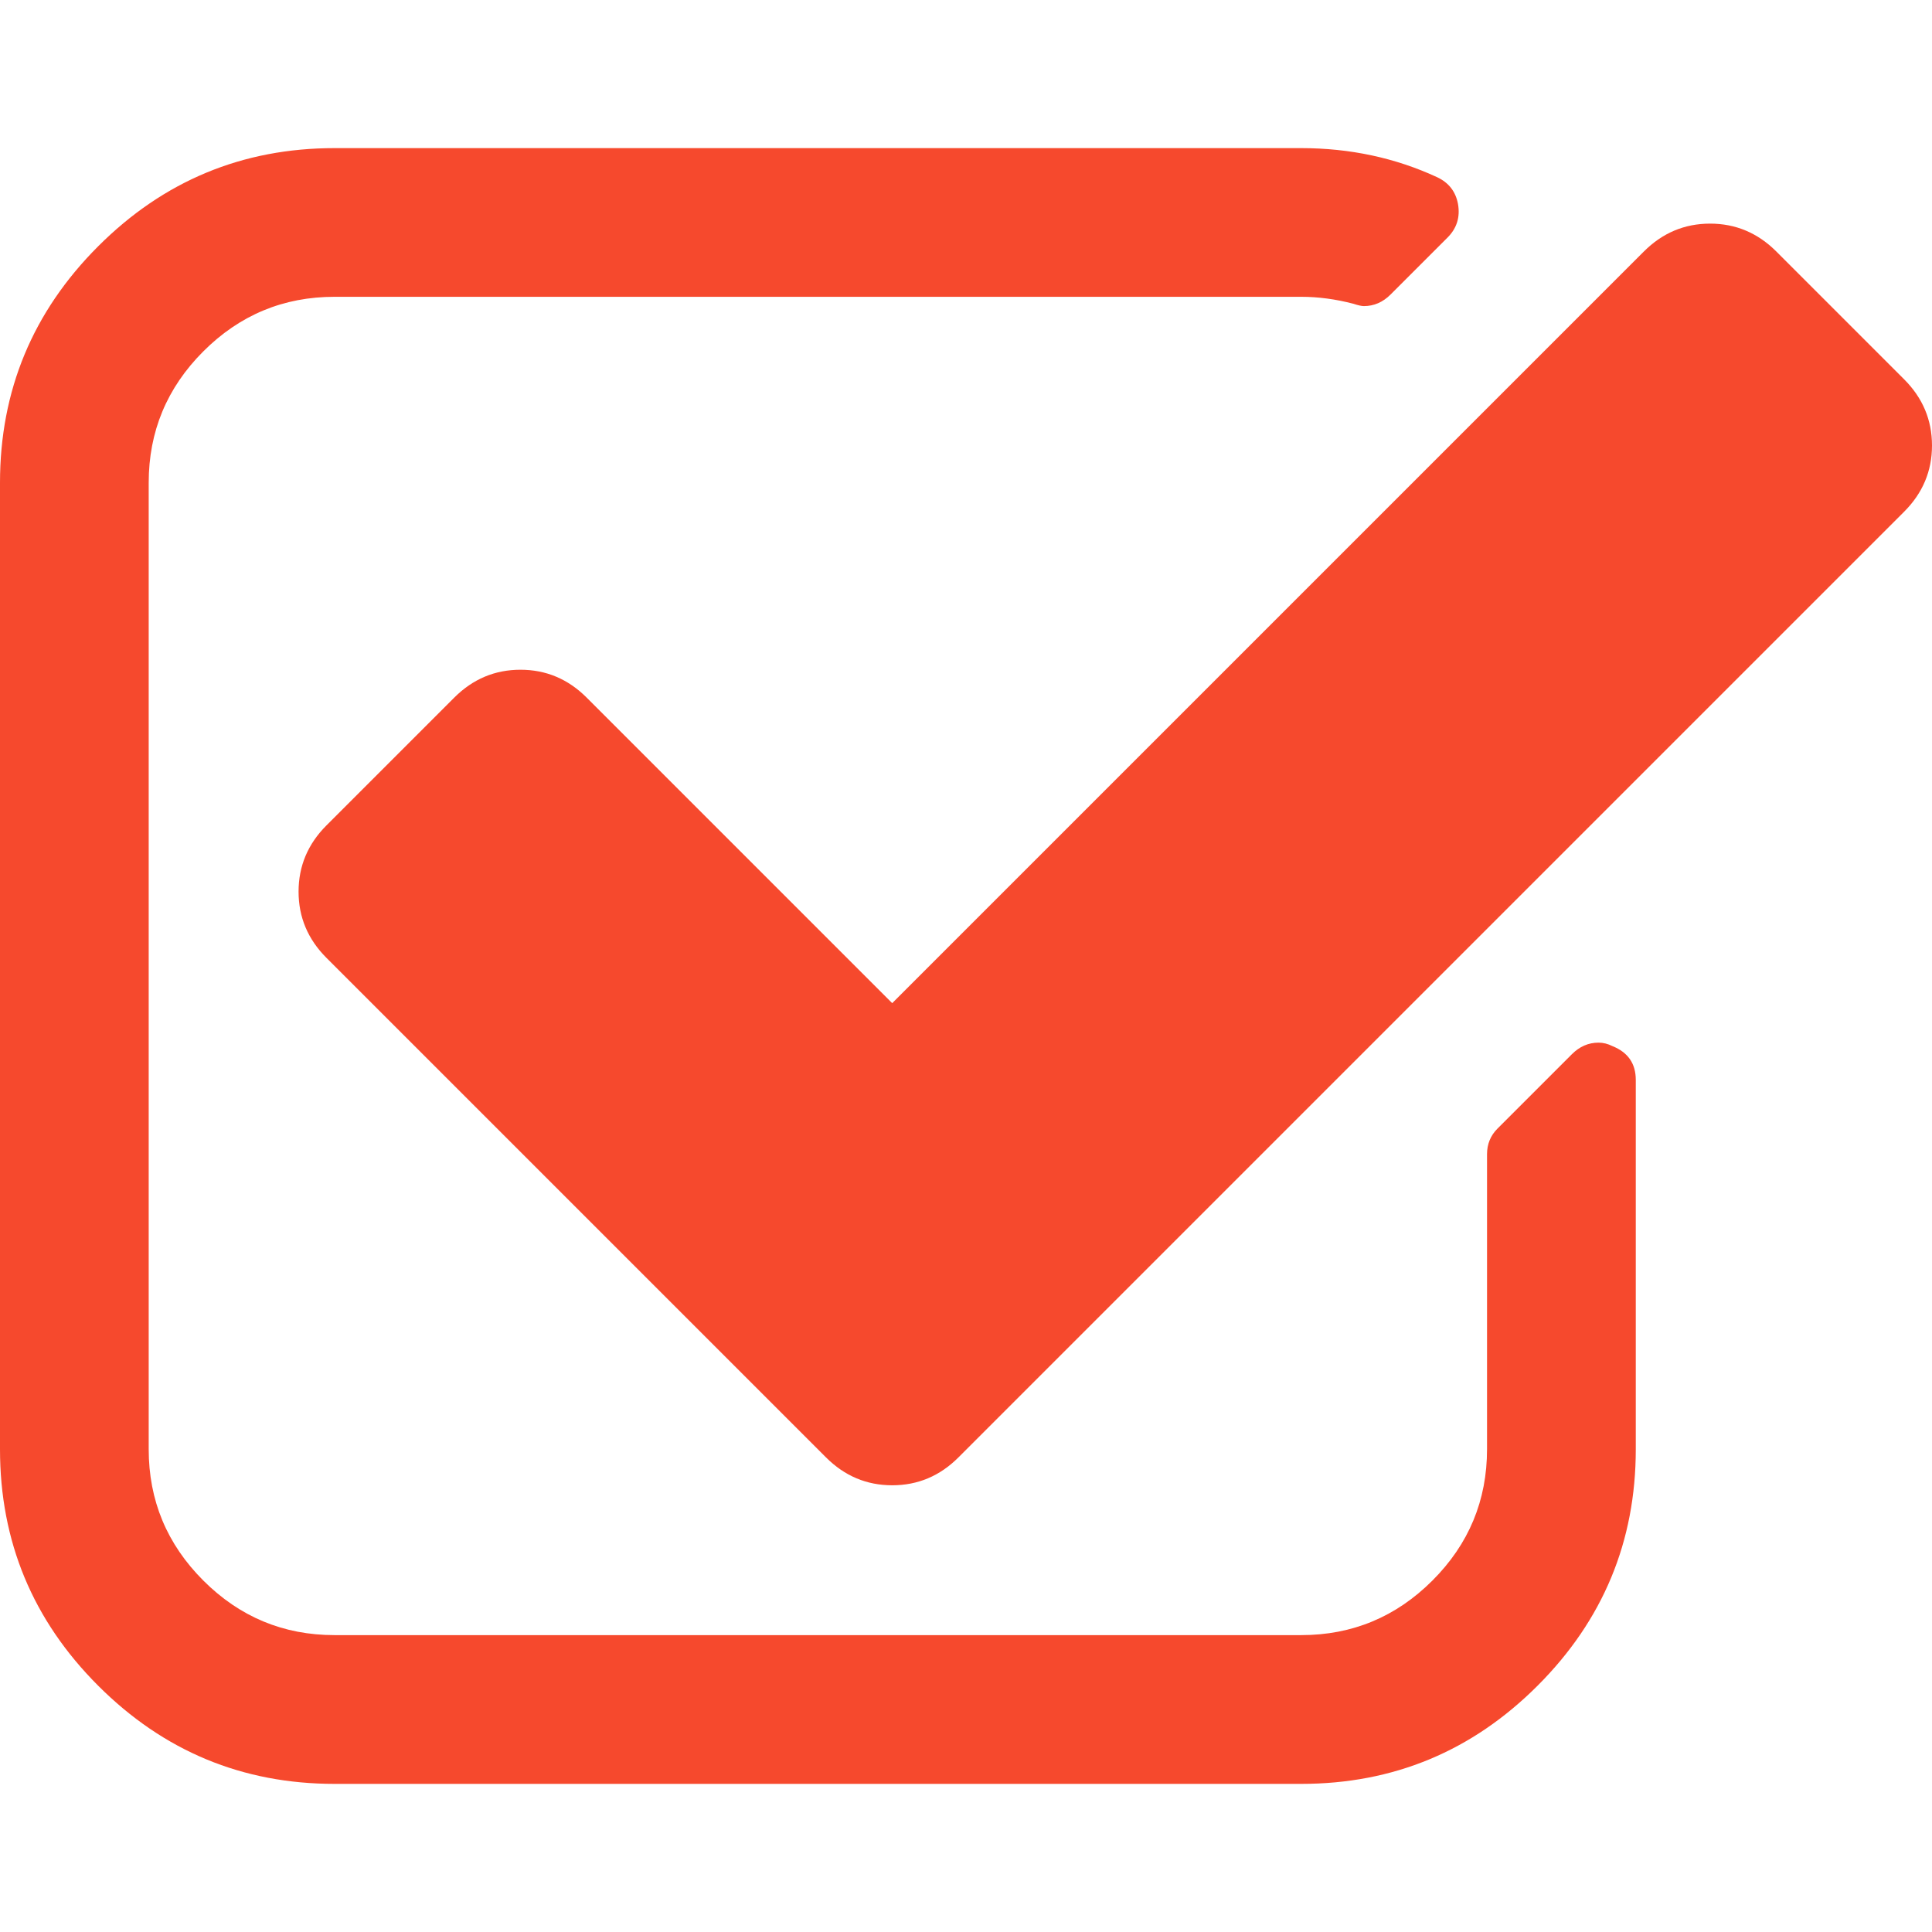
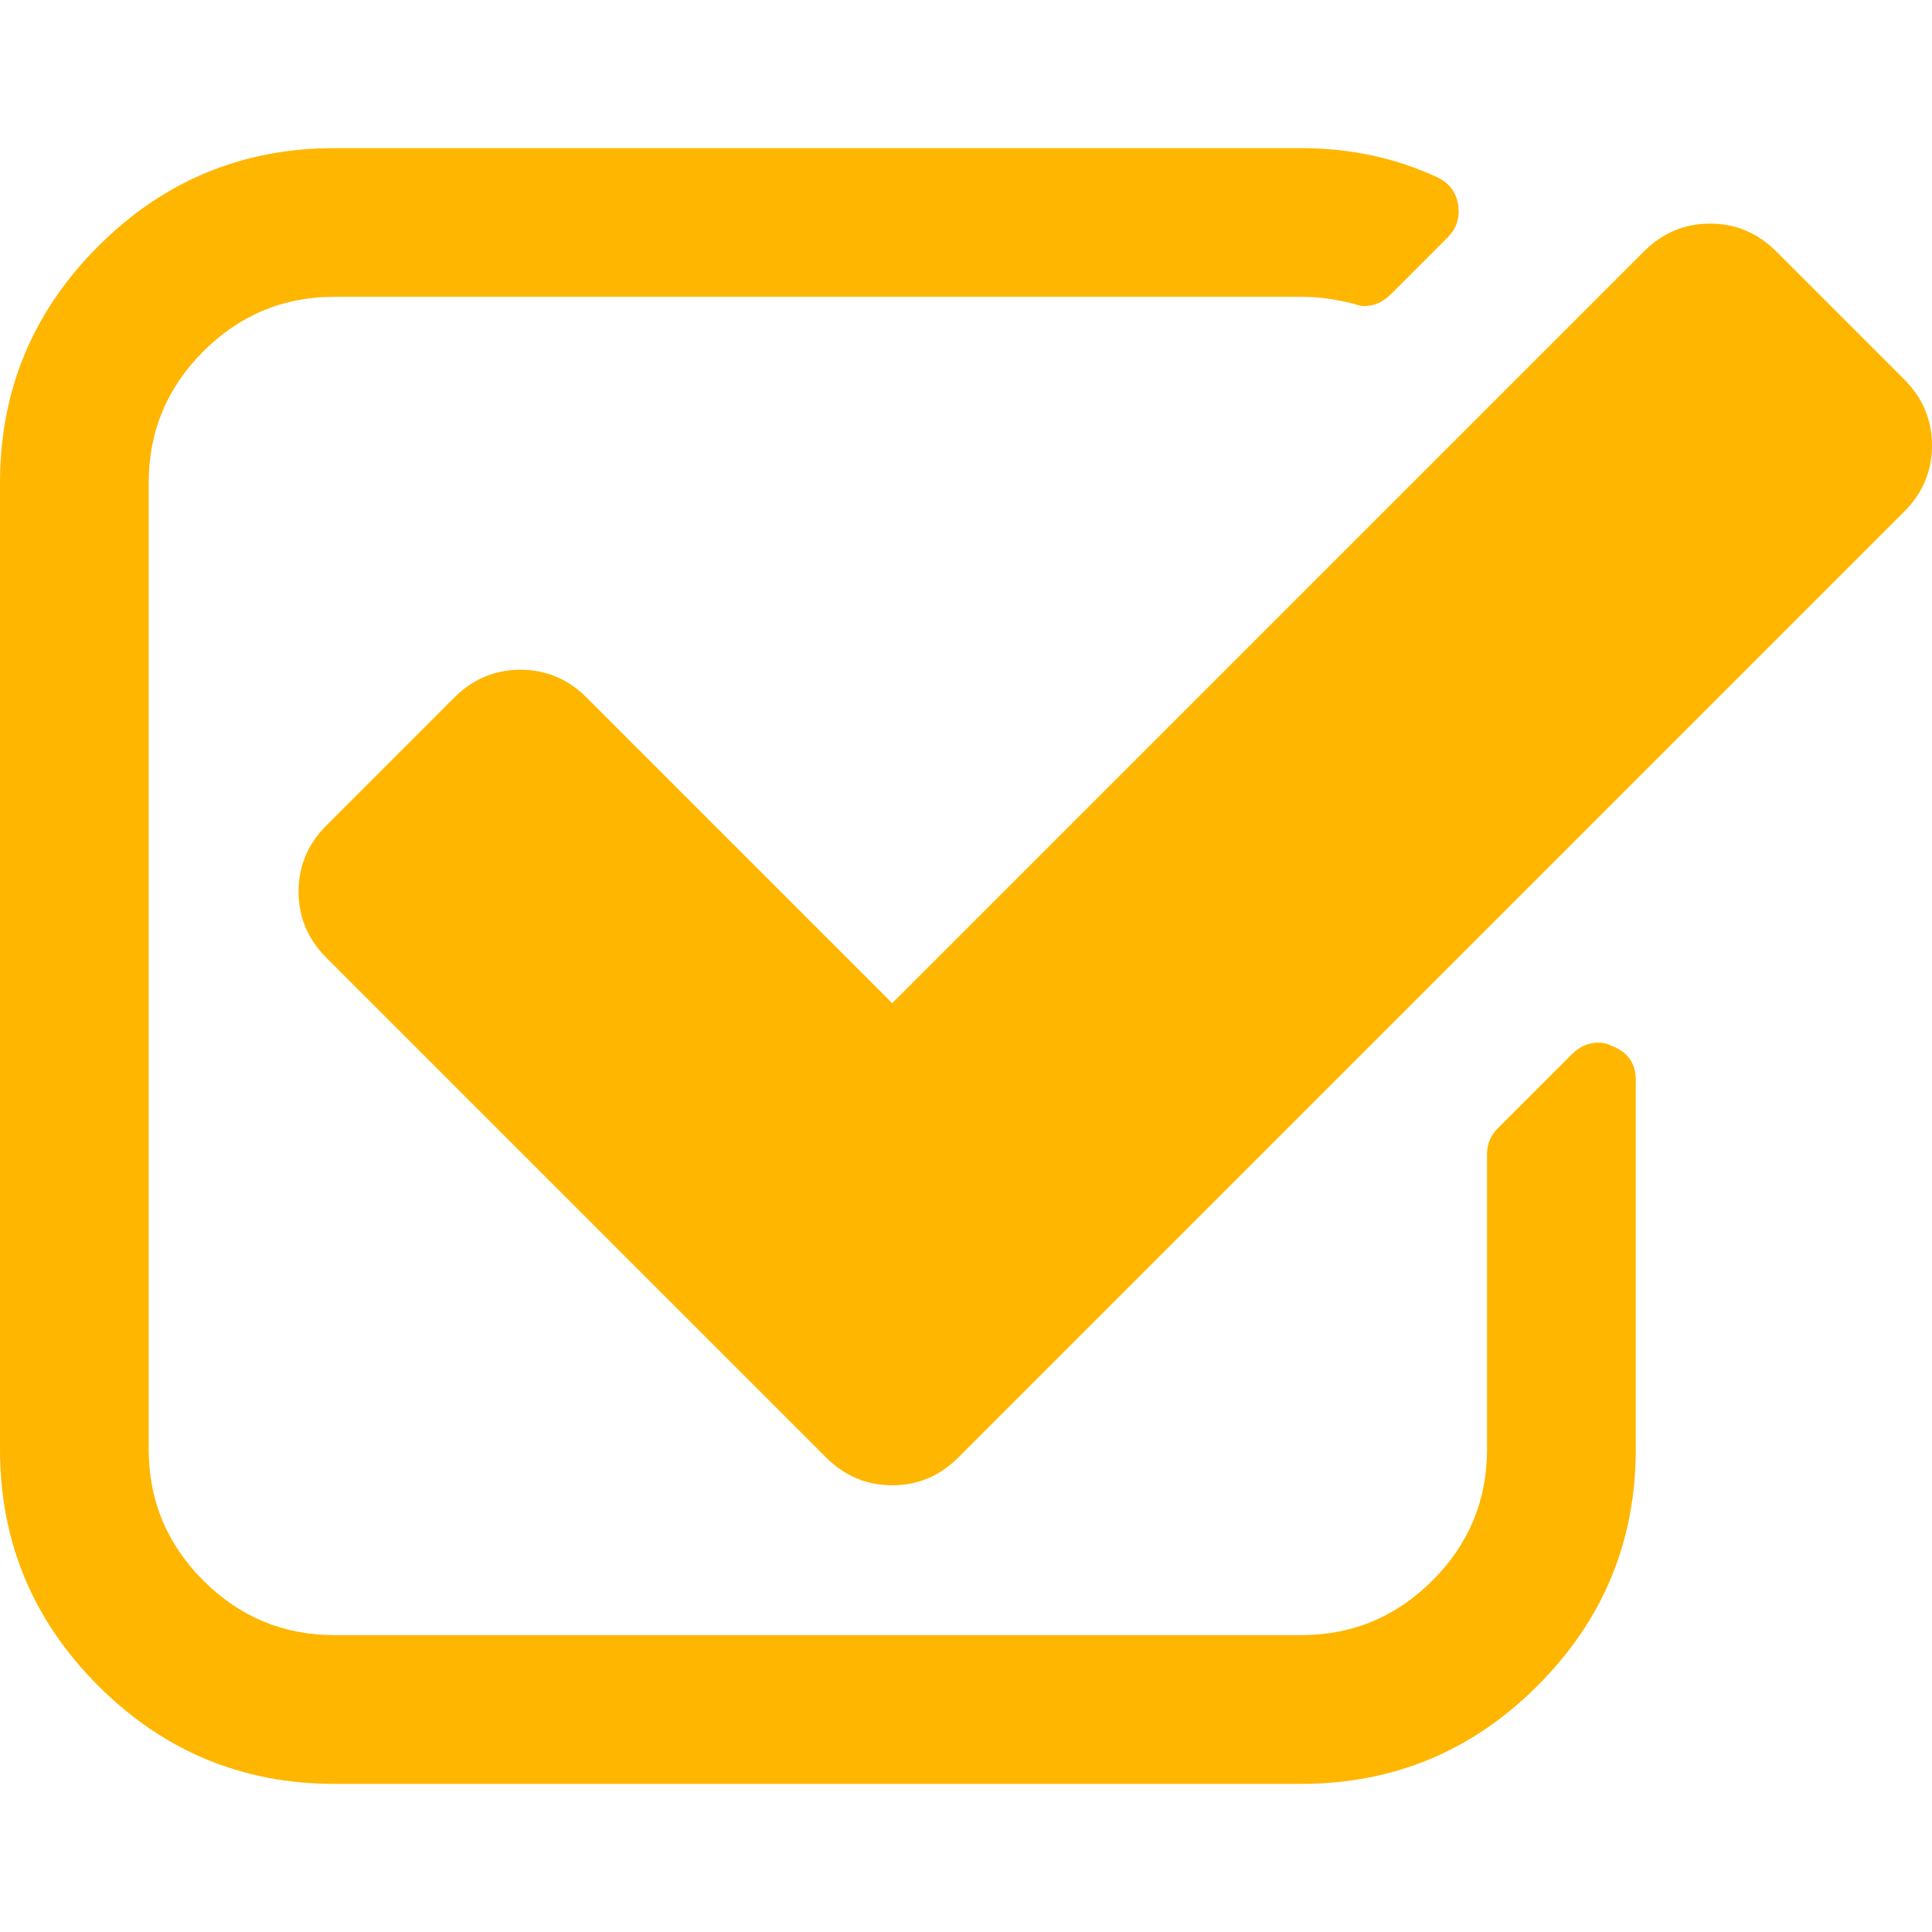
<svg xmlns="http://www.w3.org/2000/svg" version="1.1" id="Capa_1" x="0px" y="0px" width="474.8px" height="474.801px" viewBox="0 0 474.8 474.801" style="enable-background:new 0 0 474.8 474.801;" xml:space="preserve">
  <g>
    <g>
-       <path fill="#f6492d" d="M396.283,257.097c-1.14-0.575-2.282-0.862-3.433-0.862c-2.478,0-4.661,0.951-6.563,2.857l-18.274,18.271    c-1.708,1.715-2.566,3.806-2.566,6.283v72.513c0,12.565-4.463,23.314-13.415,32.264c-8.945,8.945-19.701,13.418-32.264,13.418    H82.226c-12.564,0-23.319-4.473-32.264-13.418c-8.947-8.949-13.418-19.698-13.418-32.264V118.622    c0-12.562,4.471-23.316,13.418-32.264c8.945-8.946,19.7-13.418,32.264-13.418H319.77c4.188,0,8.47,0.571,12.847,1.714    c1.143,0.378,1.999,0.571,2.563,0.571c2.478,0,4.668-0.949,6.57-2.852l13.99-13.99c2.282-2.281,3.142-5.043,2.566-8.276    c-0.571-3.046-2.286-5.236-5.141-6.567c-10.272-4.752-21.412-7.139-33.403-7.139H82.226c-22.65,0-42.018,8.042-58.102,24.126    C8.042,76.613,0,95.978,0,118.629v237.543c0,22.647,8.042,42.014,24.125,58.098c16.084,16.088,35.452,24.13,58.102,24.13h237.541    c22.647,0,42.017-8.042,58.101-24.13c16.085-16.084,24.134-35.45,24.134-58.098v-90.797    C402.001,261.381,400.088,258.623,396.283,257.097z" />
-       <path fill="#f6492d" d="M467.95,93.216l-31.409-31.409c-4.568-4.567-9.996-6.851-16.279-6.851c-6.275,0-11.707,2.284-16.271,6.851    L219.265,246.532l-75.084-75.089c-4.569-4.57-9.995-6.851-16.274-6.851c-6.28,0-11.704,2.281-16.274,6.851l-31.405,31.405    c-4.568,4.568-6.854,9.994-6.854,16.277c0,6.28,2.286,11.704,6.854,16.274l122.767,122.767c4.569,4.571,9.995,6.851,16.274,6.851    c6.279,0,11.704-2.279,16.274-6.851l232.404-232.403c4.565-4.567,6.854-9.994,6.854-16.274S472.518,97.783,467.95,93.216z" />
+       <path fill="#ffb600" d="M396.283,257.097c-1.14-0.575-2.282-0.862-3.433-0.862c-2.478,0-4.661,0.951-6.563,2.857l-18.274,18.271    c-1.708,1.715-2.566,3.806-2.566,6.283v72.513c0,12.565-4.463,23.314-13.415,32.264c-8.945,8.945-19.701,13.418-32.264,13.418    H82.226c-12.564,0-23.319-4.473-32.264-13.418c-8.947-8.949-13.418-19.698-13.418-32.264V118.622    c0-12.562,4.471-23.316,13.418-32.264c8.945-8.946,19.7-13.418,32.264-13.418H319.77c4.188,0,8.47,0.571,12.847,1.714    c1.143,0.378,1.999,0.571,2.563,0.571c2.478,0,4.668-0.949,6.57-2.852l13.99-13.99c2.282-2.281,3.142-5.043,2.566-8.276    c-0.571-3.046-2.286-5.236-5.141-6.567c-10.272-4.752-21.412-7.139-33.403-7.139H82.226c-22.65,0-42.018,8.042-58.102,24.126    C8.042,76.613,0,95.978,0,118.629v237.543c0,22.647,8.042,42.014,24.125,58.098c16.084,16.088,35.452,24.13,58.102,24.13h237.541    c22.647,0,42.017-8.042,58.101-24.13c16.085-16.084,24.134-35.45,24.134-58.098v-90.797    C402.001,261.381,400.088,258.623,396.283,257.097z" />
+       <path fill="#ffb600" d="M467.95,93.216l-31.409-31.409c-4.568-4.567-9.996-6.851-16.279-6.851c-6.275,0-11.707,2.284-16.271,6.851    L219.265,246.532l-75.084-75.089c-4.569-4.57-9.995-6.851-16.274-6.851c-6.28,0-11.704,2.281-16.274,6.851l-31.405,31.405    c-4.568,4.568-6.854,9.994-6.854,16.277c0,6.28,2.286,11.704,6.854,16.274l122.767,122.767c4.569,4.571,9.995,6.851,16.274,6.851    c6.279,0,11.704-2.279,16.274-6.851l232.404-232.403c4.565-4.567,6.854-9.994,6.854-16.274S472.518,97.783,467.95,93.216z" />
    </g>
  </g>
  <g>
</g>
  <g>
</g>
  <g>
</g>
  <g>
</g>
  <g>
</g>
  <g>
</g>
  <g>
</g>
  <g>
</g>
  <g>
</g>
  <g>
</g>
  <g>
</g>
  <g>
</g>
  <g>
</g>
  <g>
</g>
  <g>
</g>
</svg>
